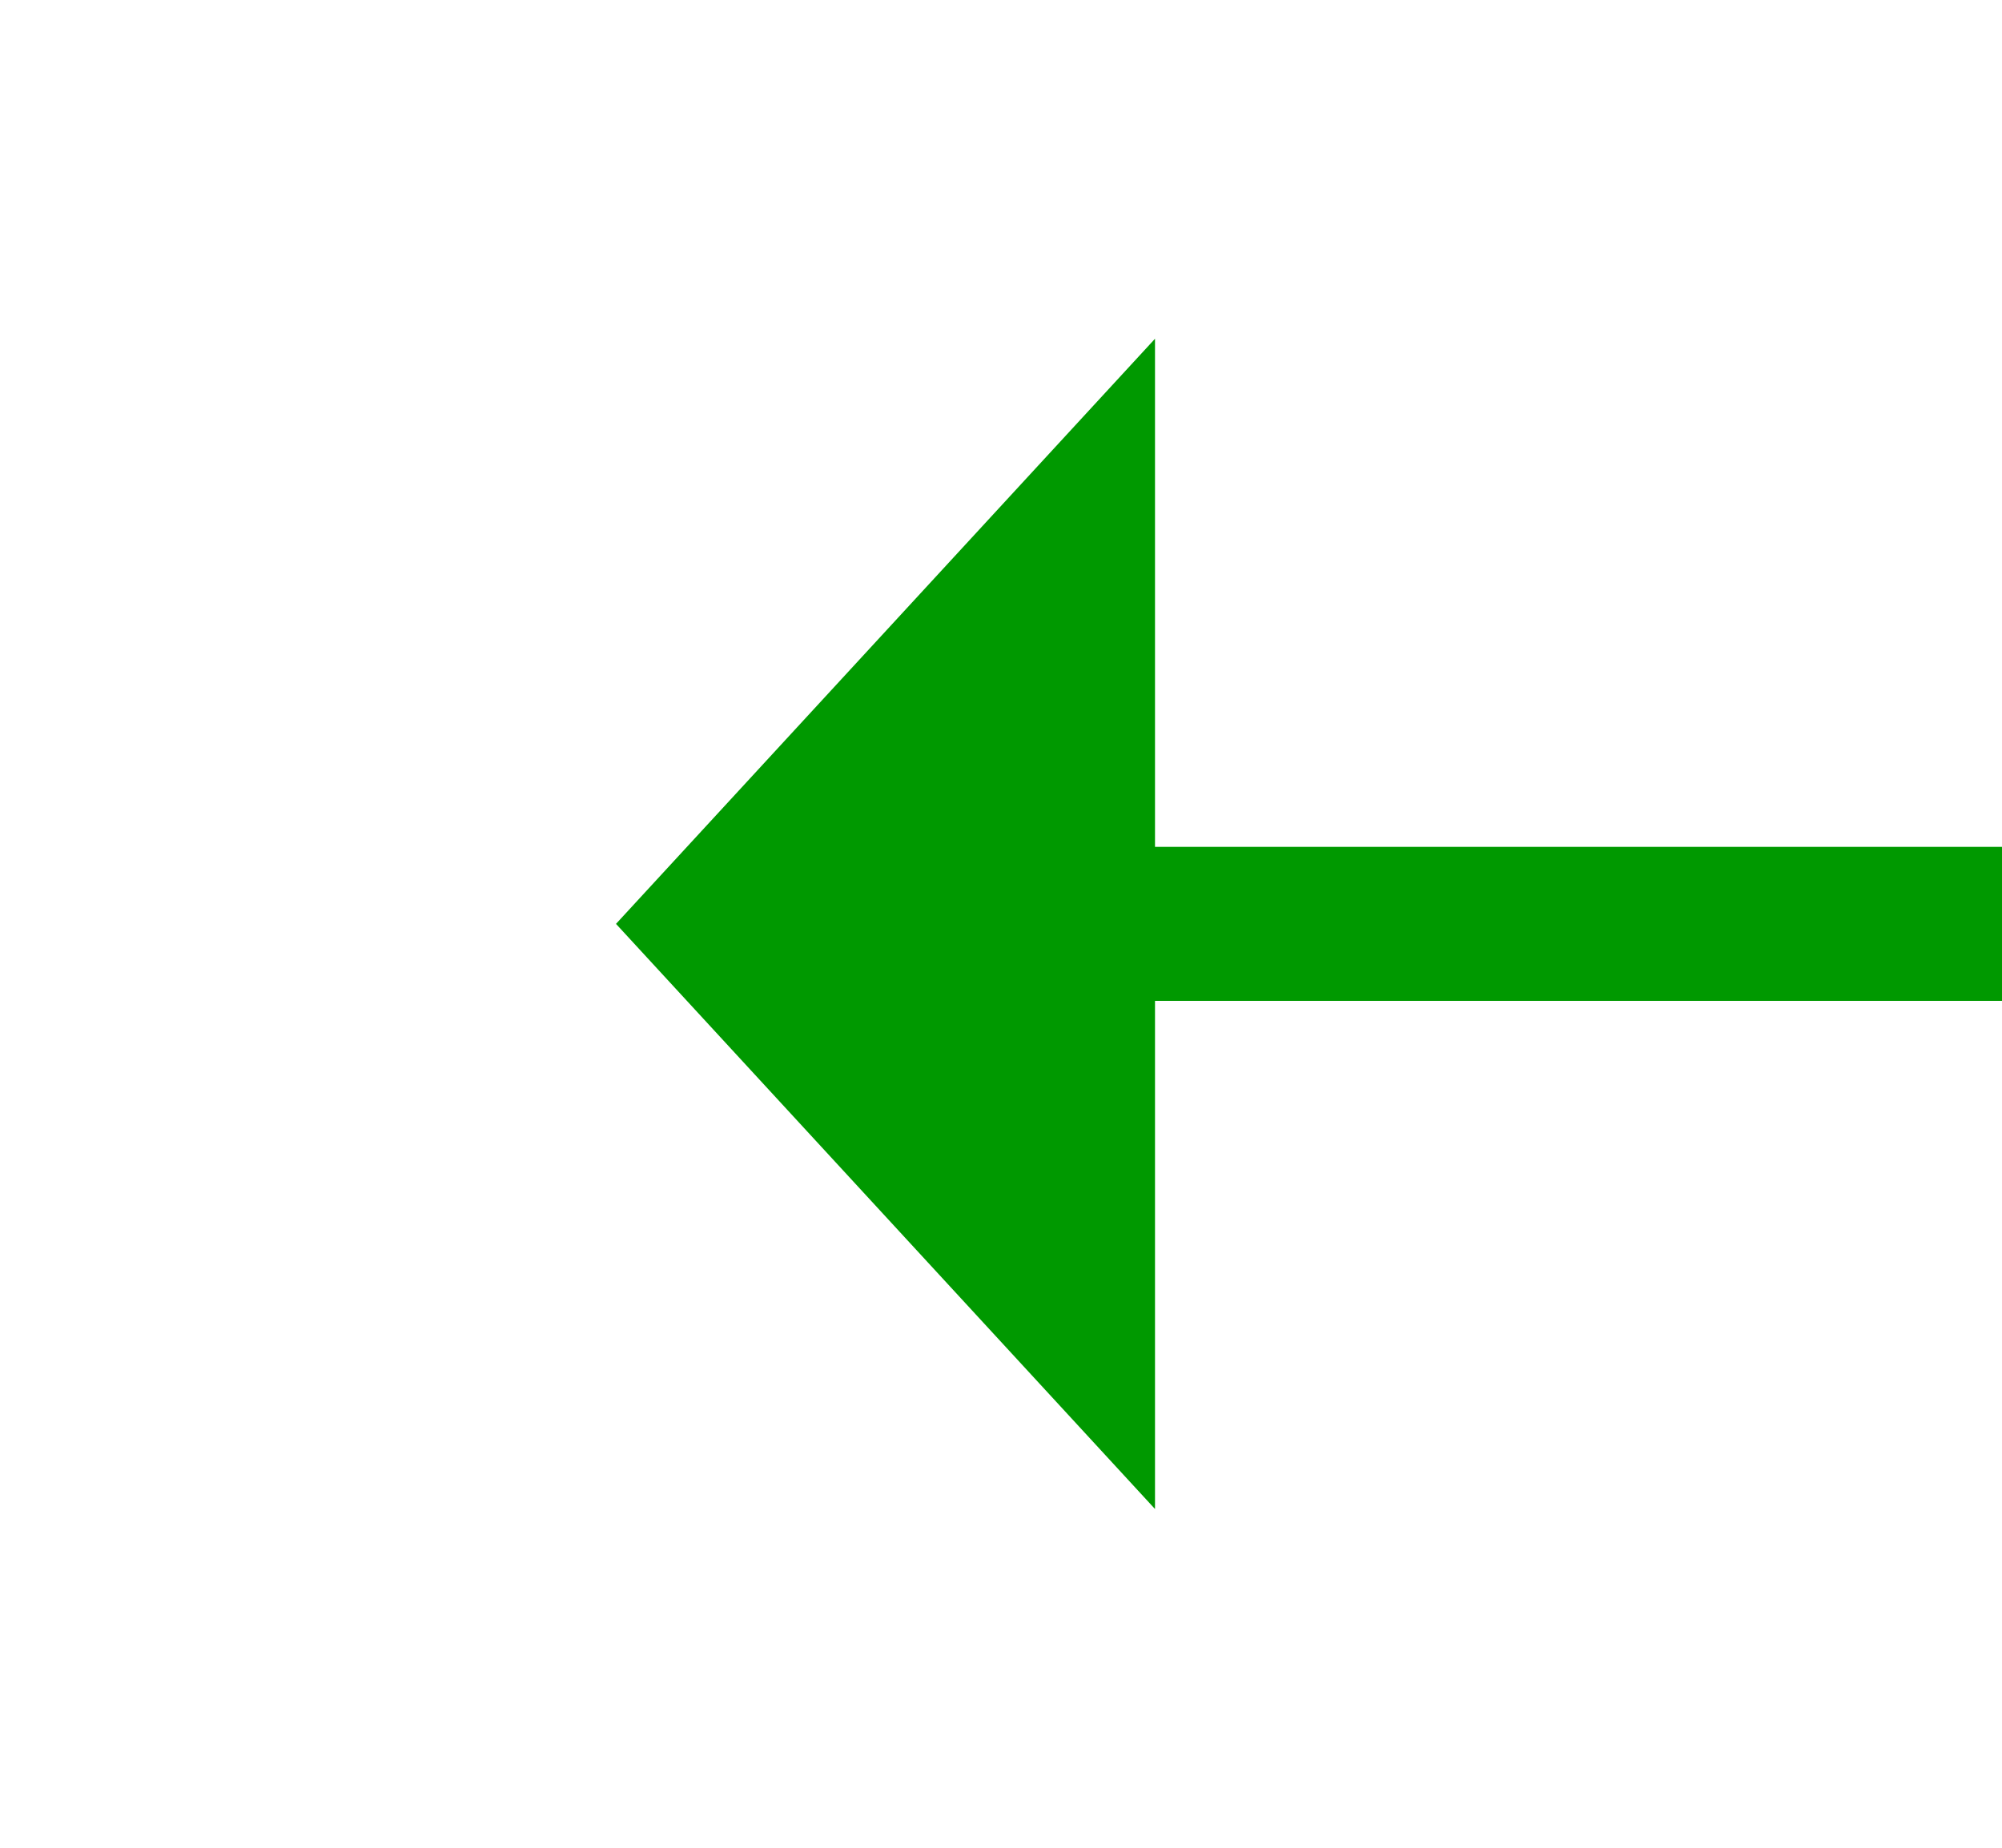
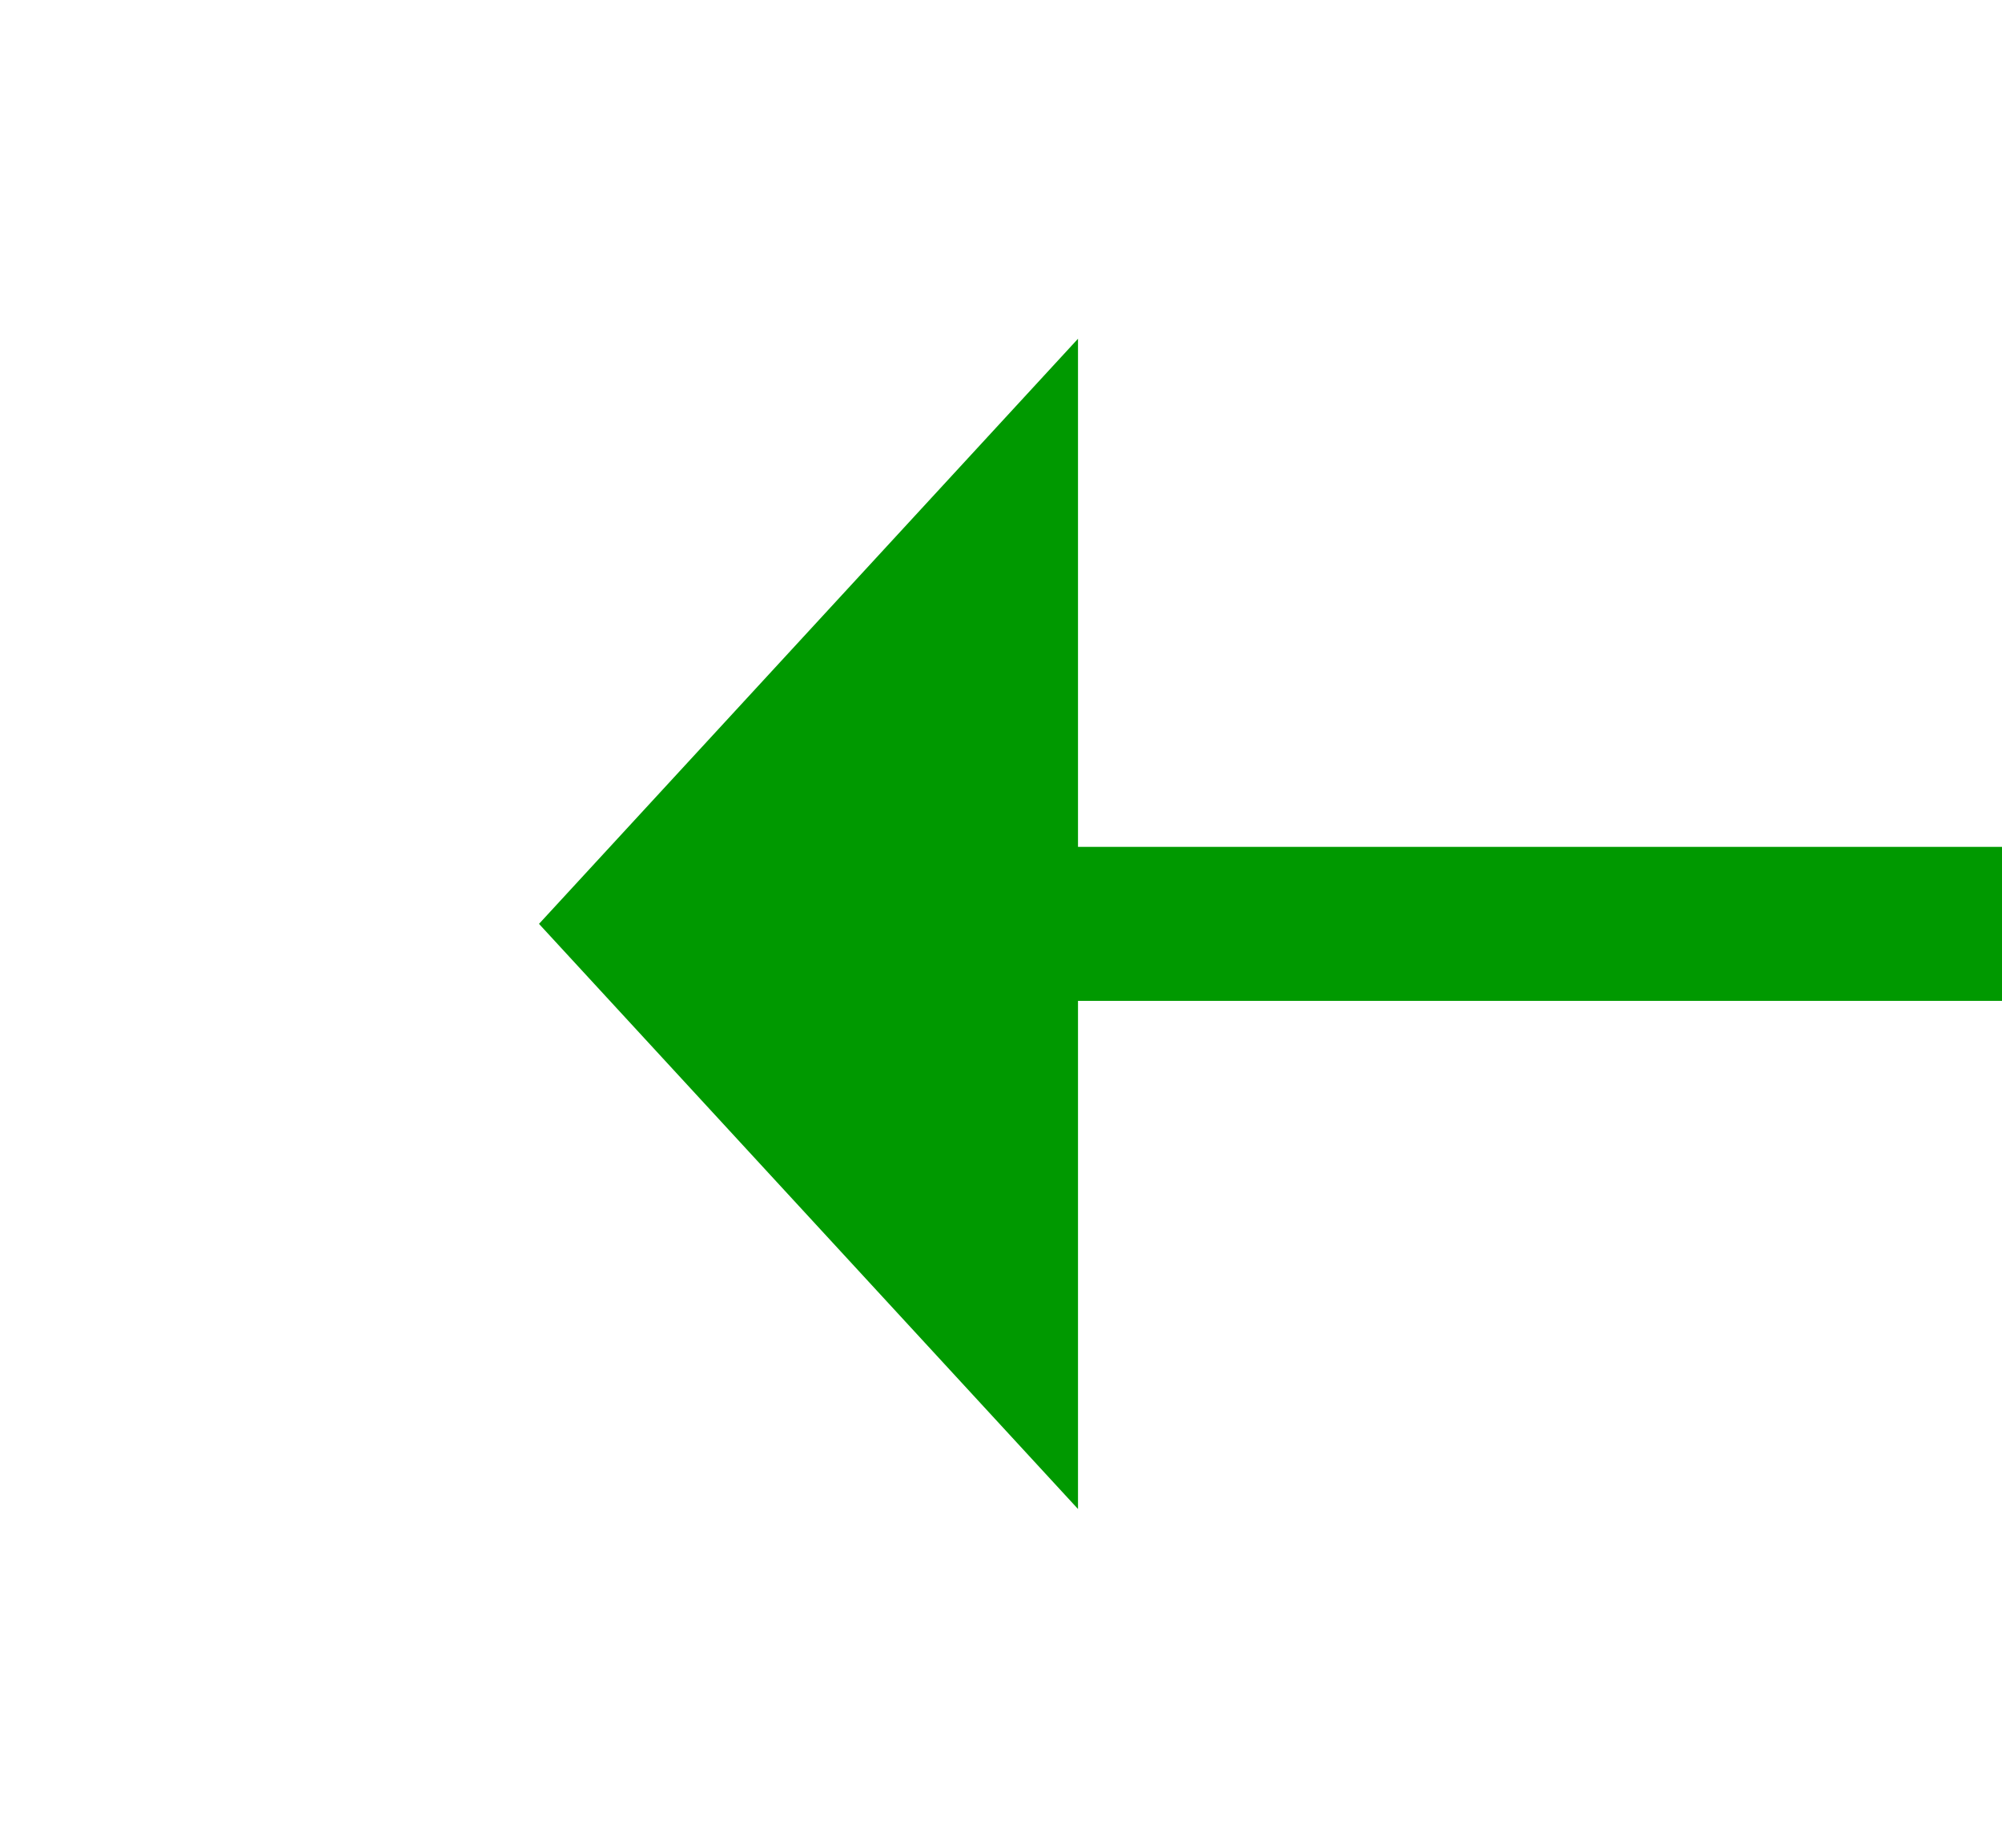
- <svg xmlns="http://www.w3.org/2000/svg" version="1.1" width="26px" height="24px" preserveAspectRatio="xMinYMid meet" viewBox="678 439  26 22">
-   <g transform="matrix(0 1 -1 0 1141 -241 )">
-     <path d="M 683.4 448  L 691 455  L 698.6 448  L 683.4 448  Z " fill-rule="nonzero" fill="#009900" stroke="none" />
-     <path d="M 691 395  L 691 449  " stroke-width="2" stroke="#009900" fill="none" />
+ <svg xmlns="http://www.w3.org/2000/svg" version="1.1" width="26px" height="24px" preserveAspectRatio="xMinYMid meet" viewBox="342 325  26 22">
+   <g transform="matrix(0 1 -1 0 691 -19 )">
+     <path d="M 347.4 335  L 355 342  L 362.6 335  L 347.4 335  Z " fill-rule="nonzero" fill="#009900" stroke="none" />
+     <path d="M 355 282  L 355 336  " stroke-width="2" stroke="#009900" fill="none" />
  </g>
</svg>
